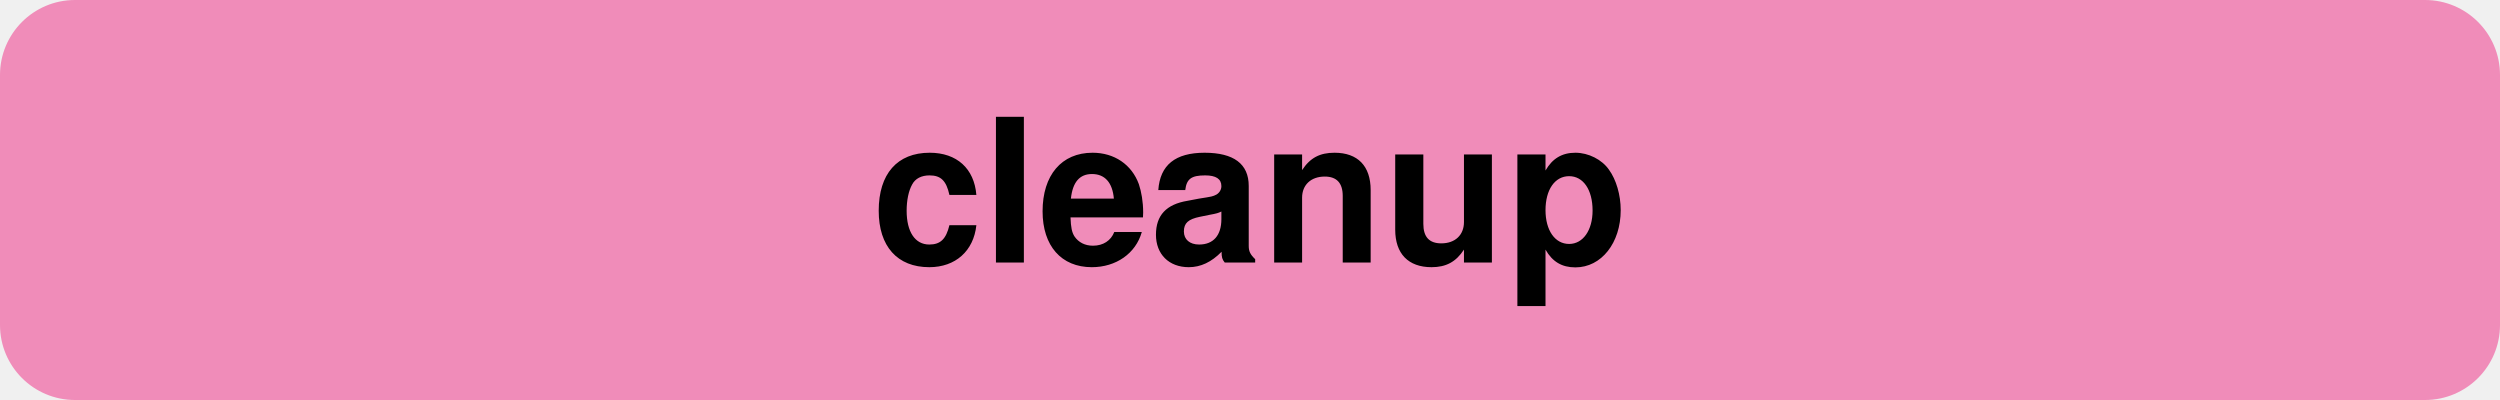
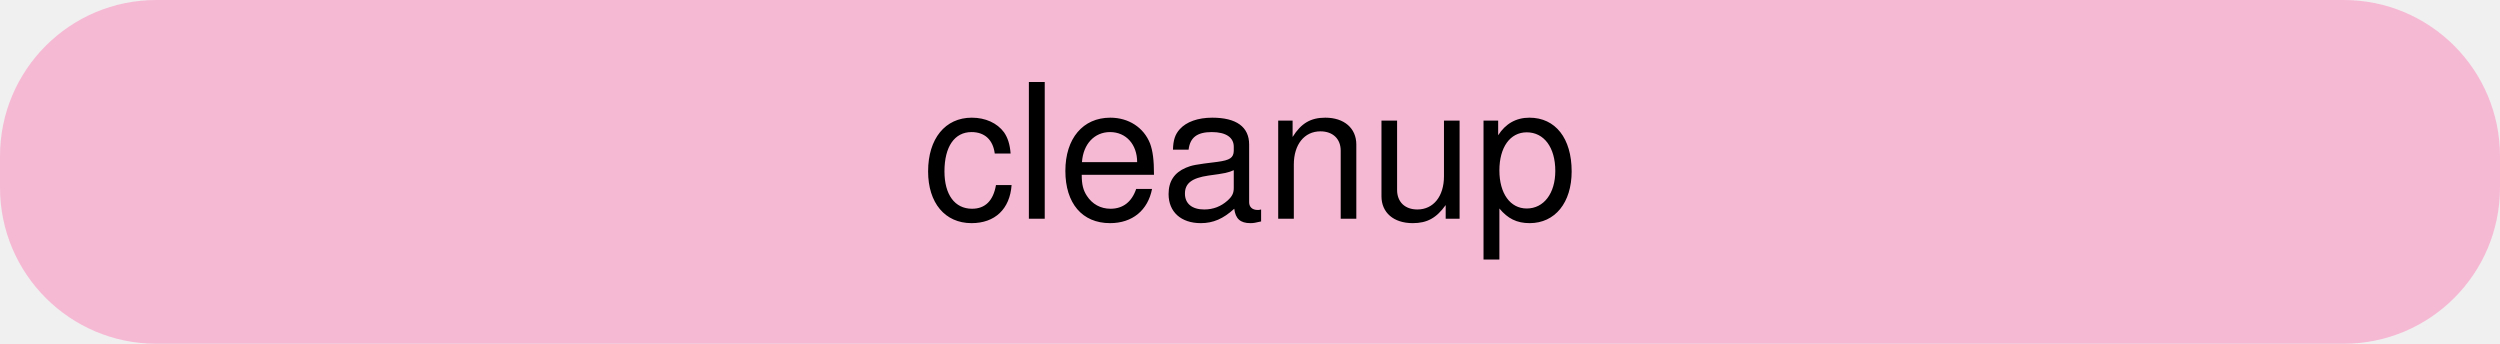
- <svg xmlns="http://www.w3.org/2000/svg" width="200" height="32">
+ <svg xmlns="http://www.w3.org/2000/svg" width="160" height="22">
  <clipPath id="a">
-     <rect width="200" height="32" rx="6" fill="#fff" />
+     <rect width="160" height="22" rx="10" fill="#fff" />
  </clipPath>
  <g clip-path="url(#a)">
-     <path fill="#f08cb9" d="M0 0h200v32H0z" />
+     <path fill="#f6b9d4" d="M0 0h160v22H0z" />
  </g>
-   <g fill="#000" font-family="Helvetica, arial, nimbussansl, liberationsans, freesans, clean, sans-serif" font-size="16" font-weight="600" text-anchor="middle">
-     <text x="100" y="21">cleanup</text>
+   <g fill="#000" font-family="Helvetica, arial, nimbussansl, liberationsans, freesans, clean, sans-serif" font-size="12" font-weight="400" text-anchor="middle">
+     <text x="80" y="14">cleanup</text>
  </g>
</svg>
